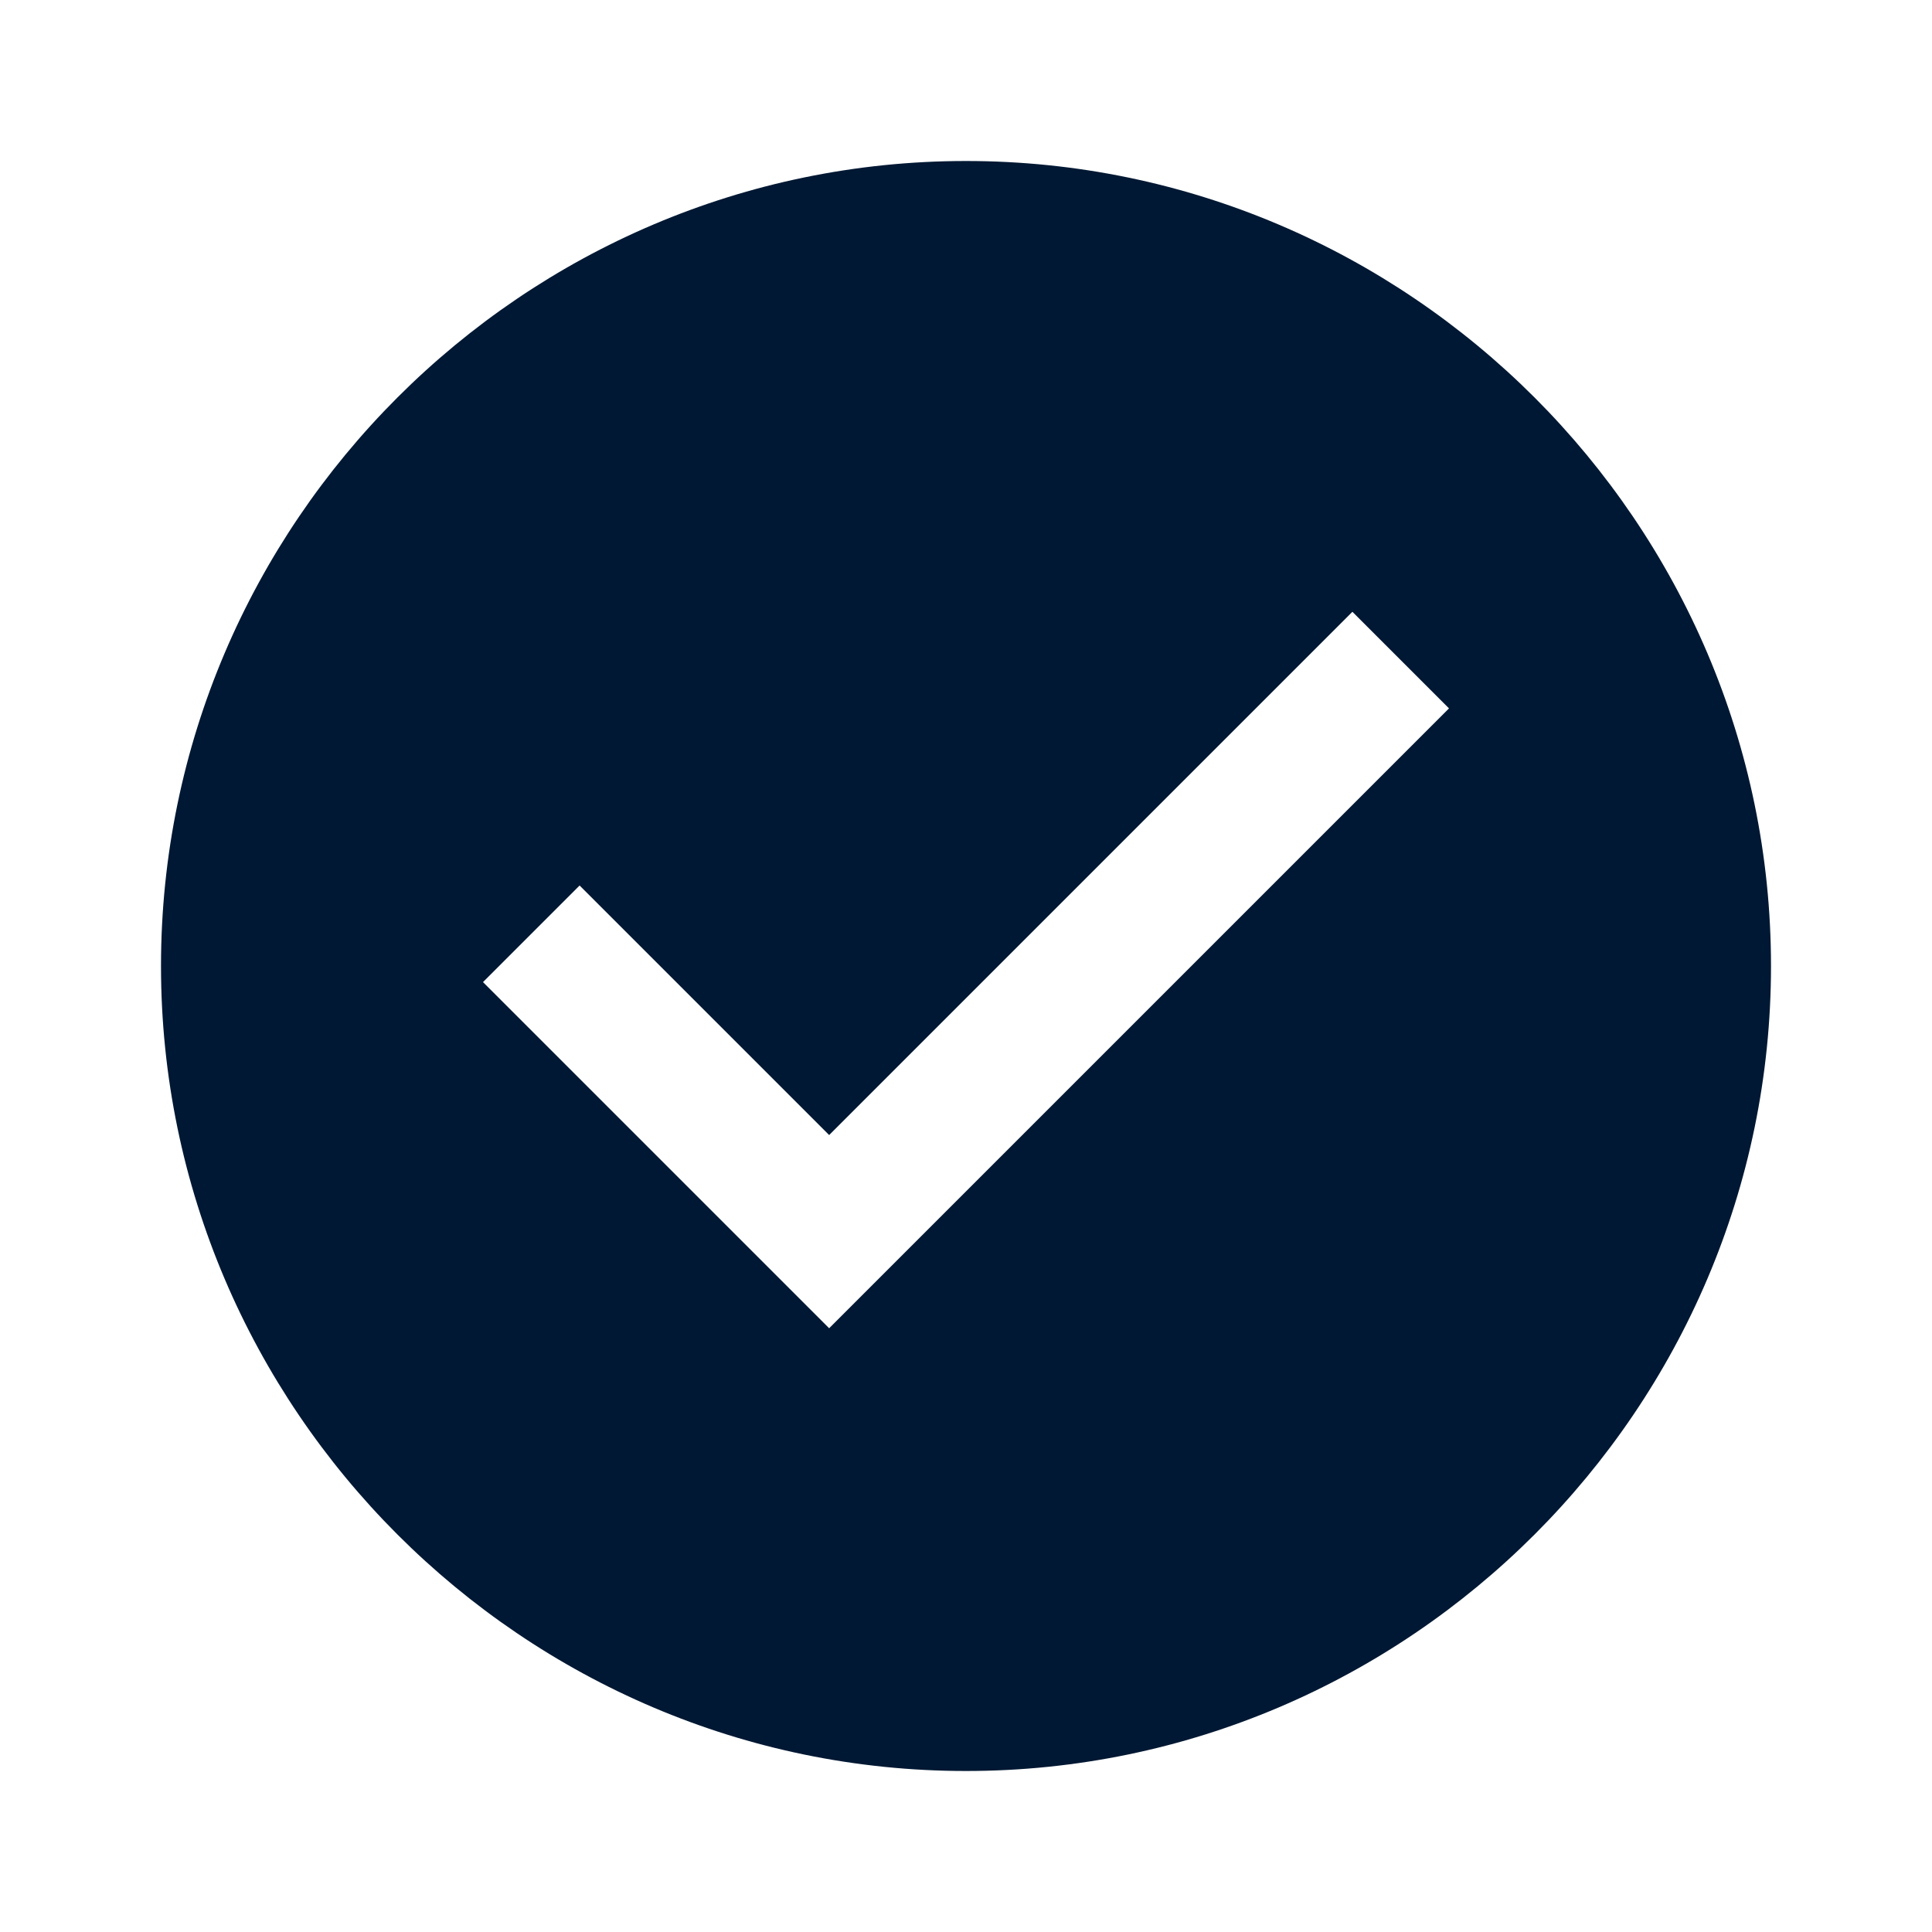
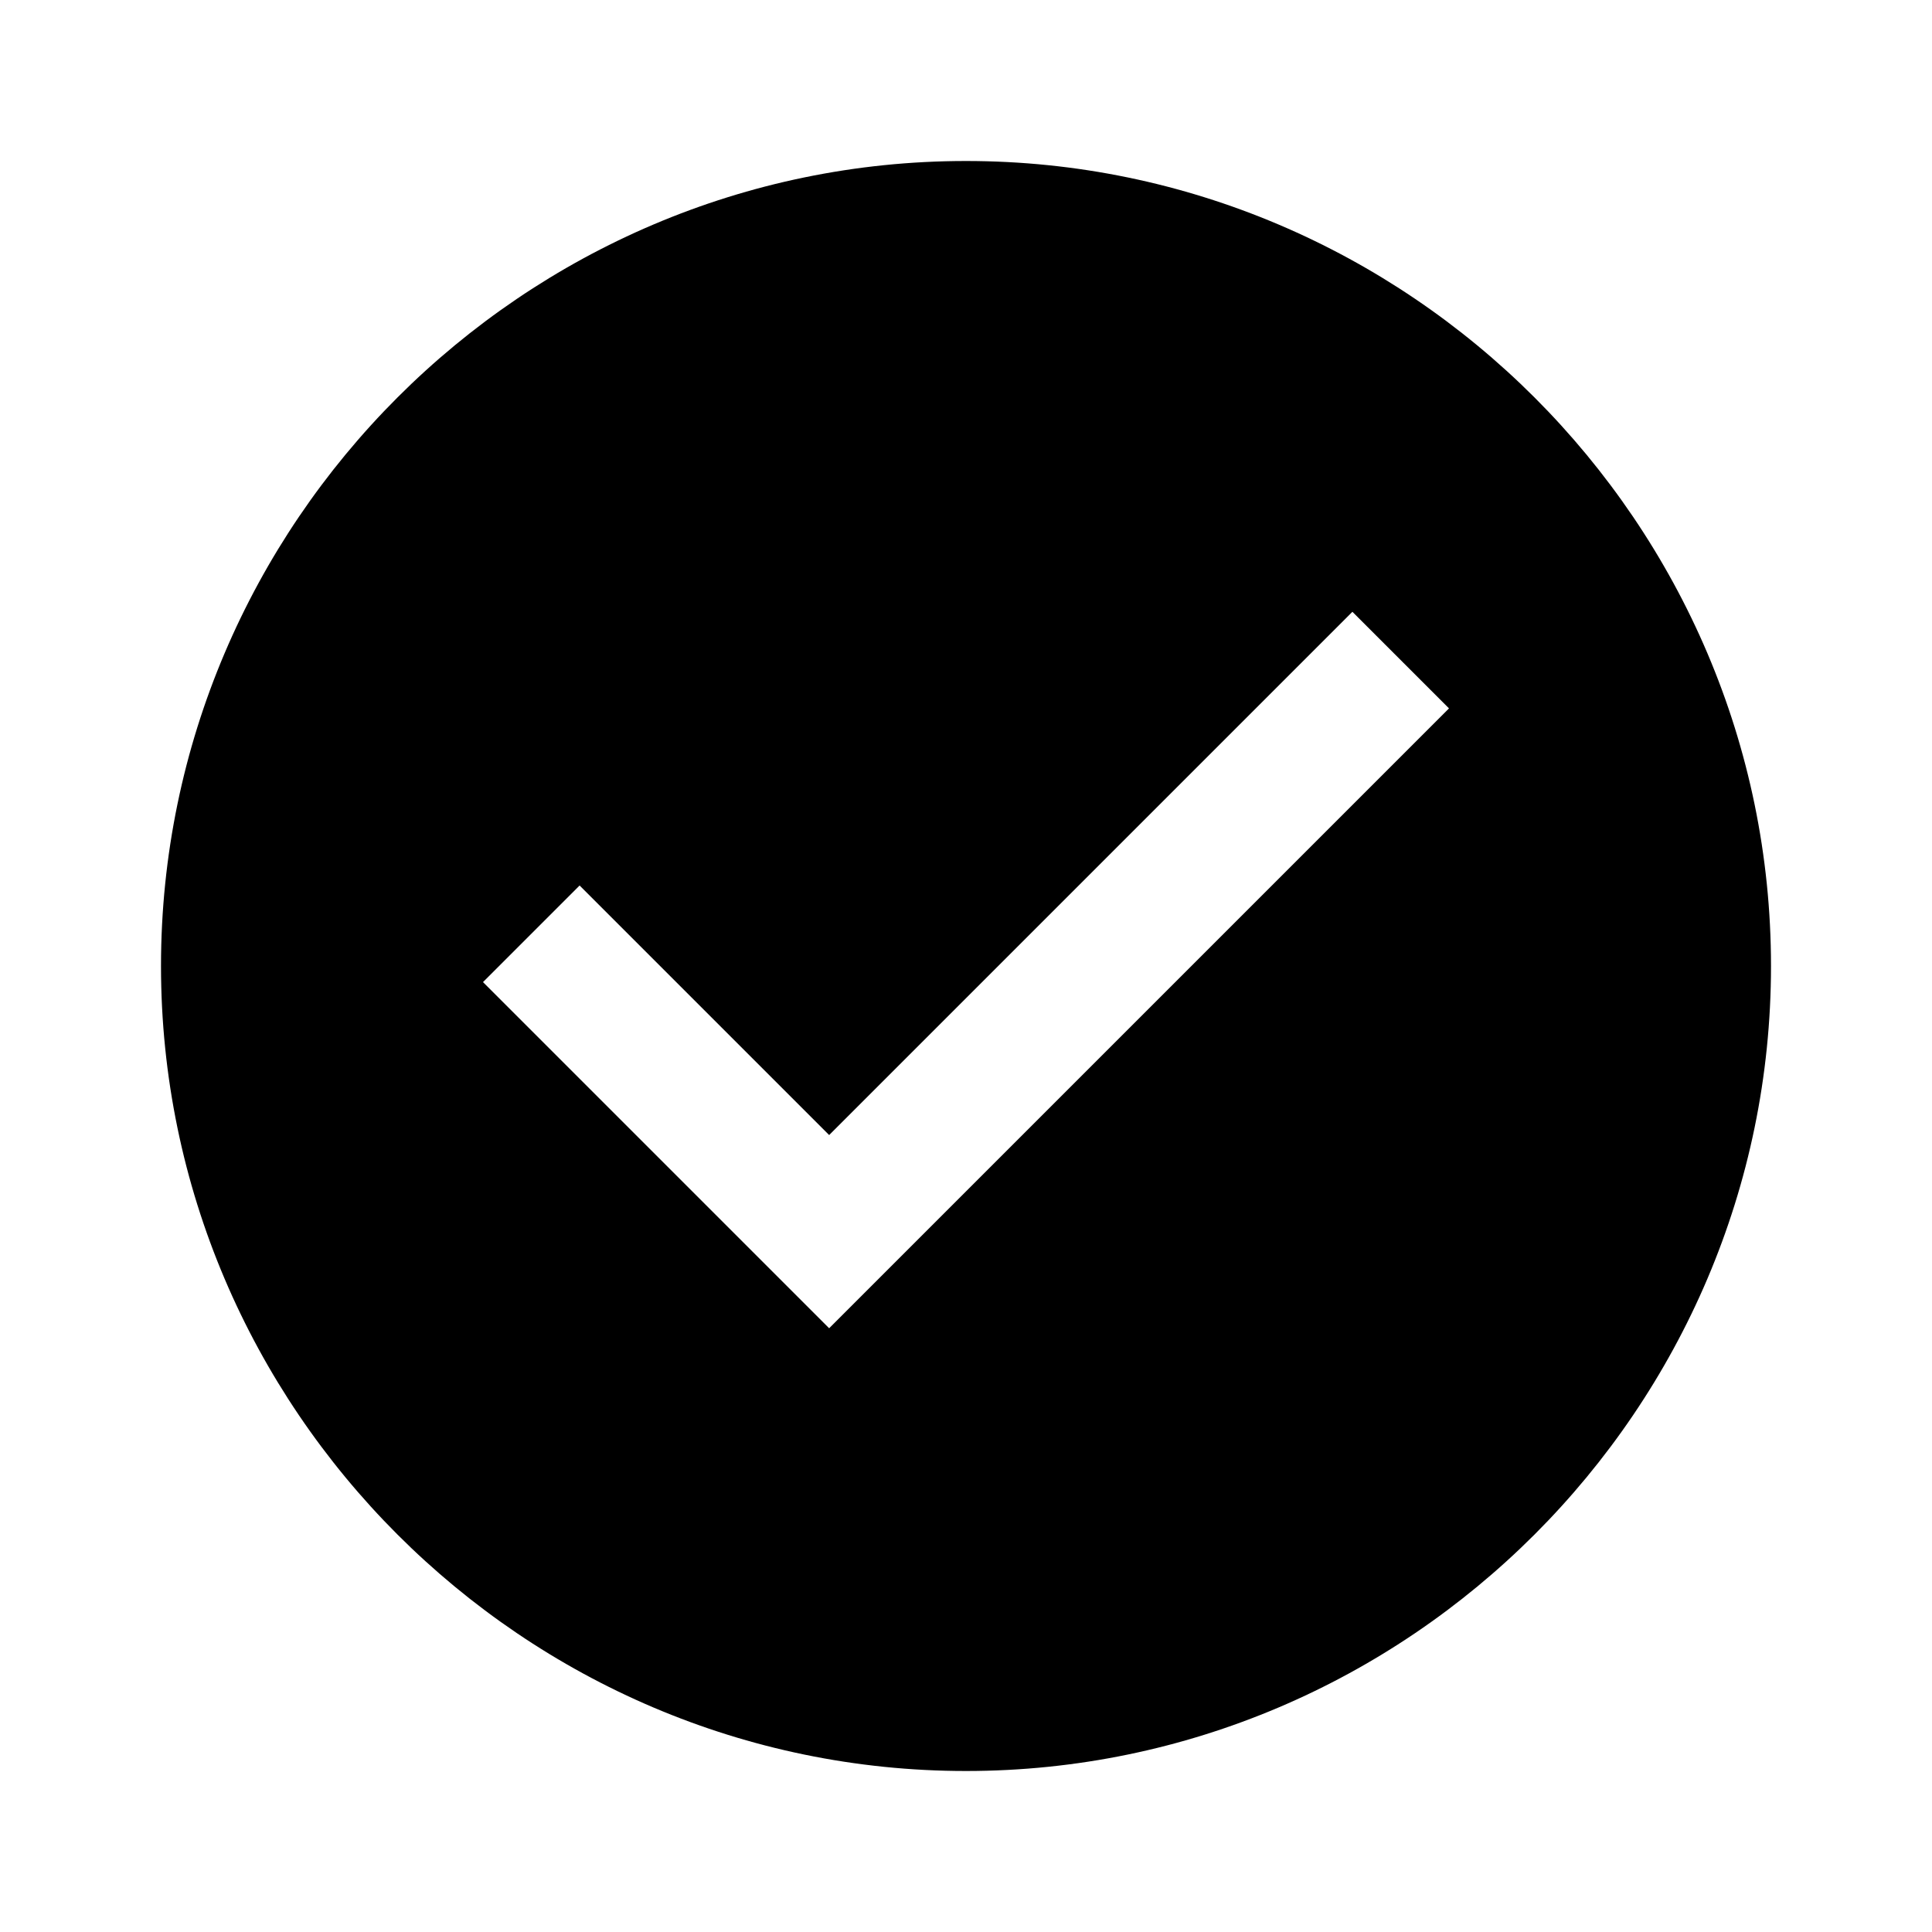
<svg xmlns="http://www.w3.org/2000/svg" version="1.1" id="Layer_1" x="0px" y="0px" viewBox="0 0 24 24" style="enable-background:new 0 0 24 24;" xml:space="preserve">
-   <style type="text/css">
- 	.st0{fill:#001833;}
- </style>
  <path id="path-1_1_" class="st0" d="M12,2C6.5,2,2,6.5,2,12s4.5,10,10,10s10-4.5,10-10S17.5,2,12,2z M10.3,16.5L6,12.2L7.2,11  l3.1,3.1l6.5-6.5L18,8.8L10.3,16.5z" />
</svg>
